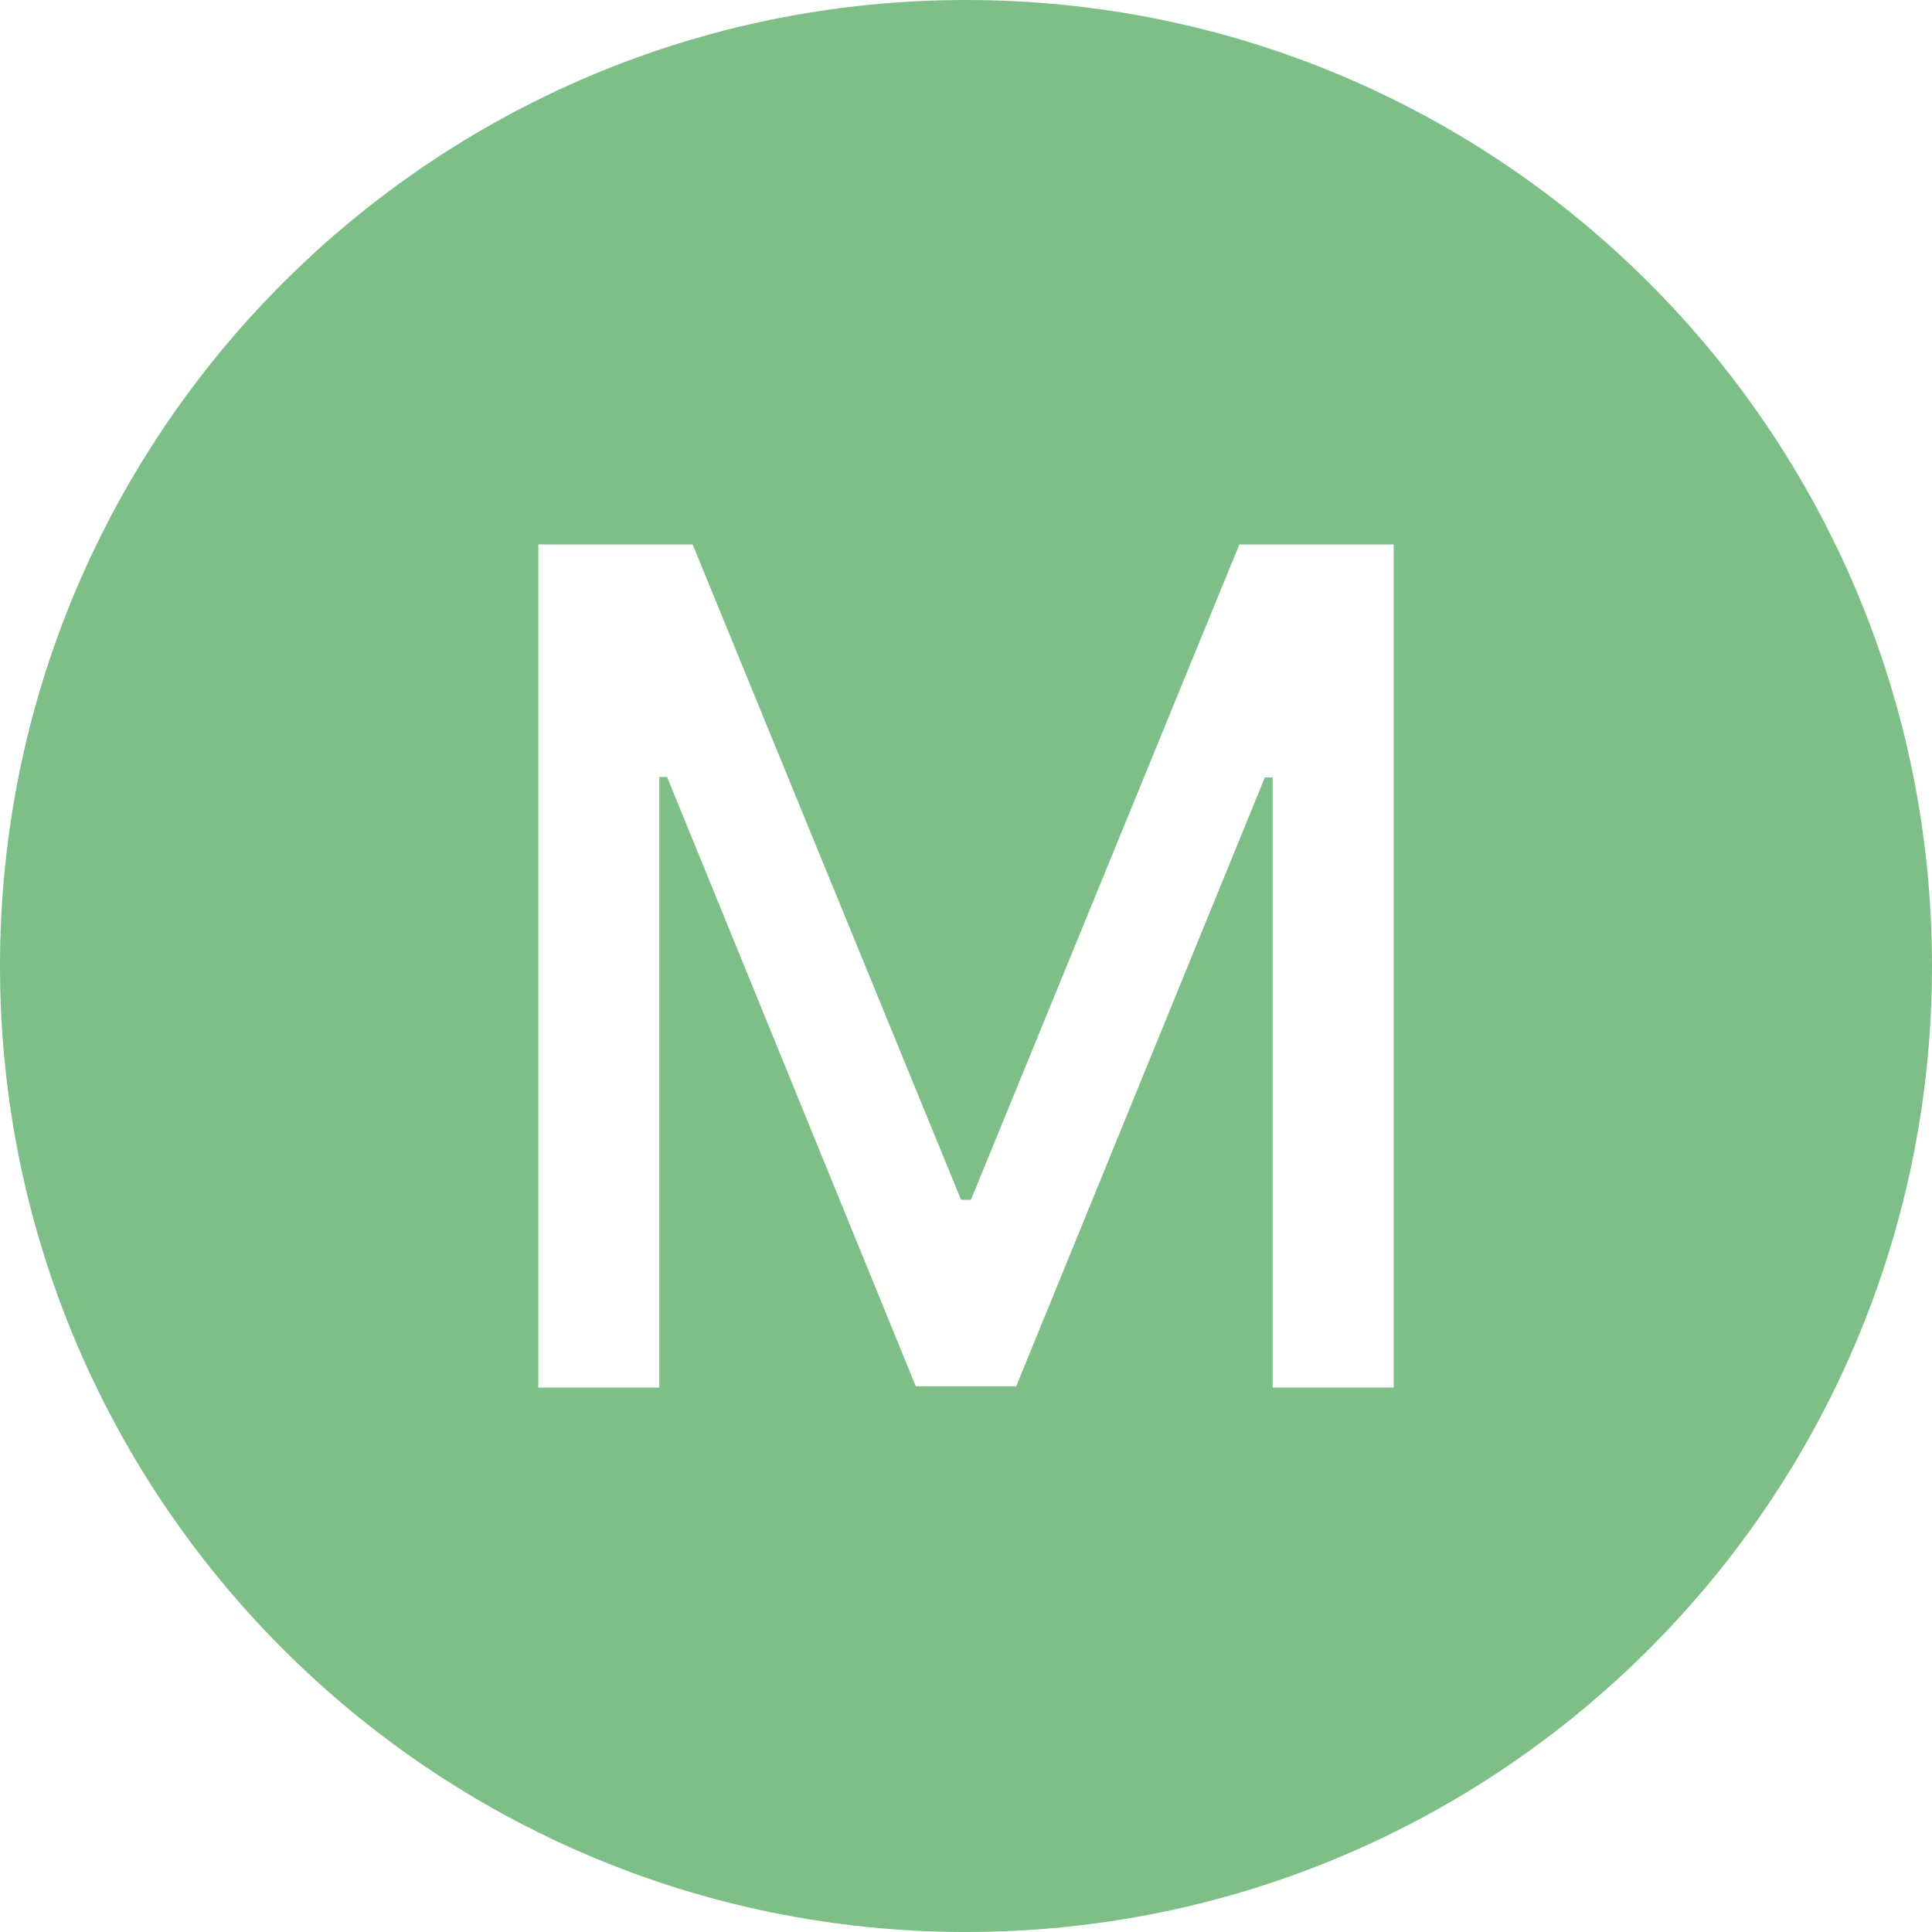
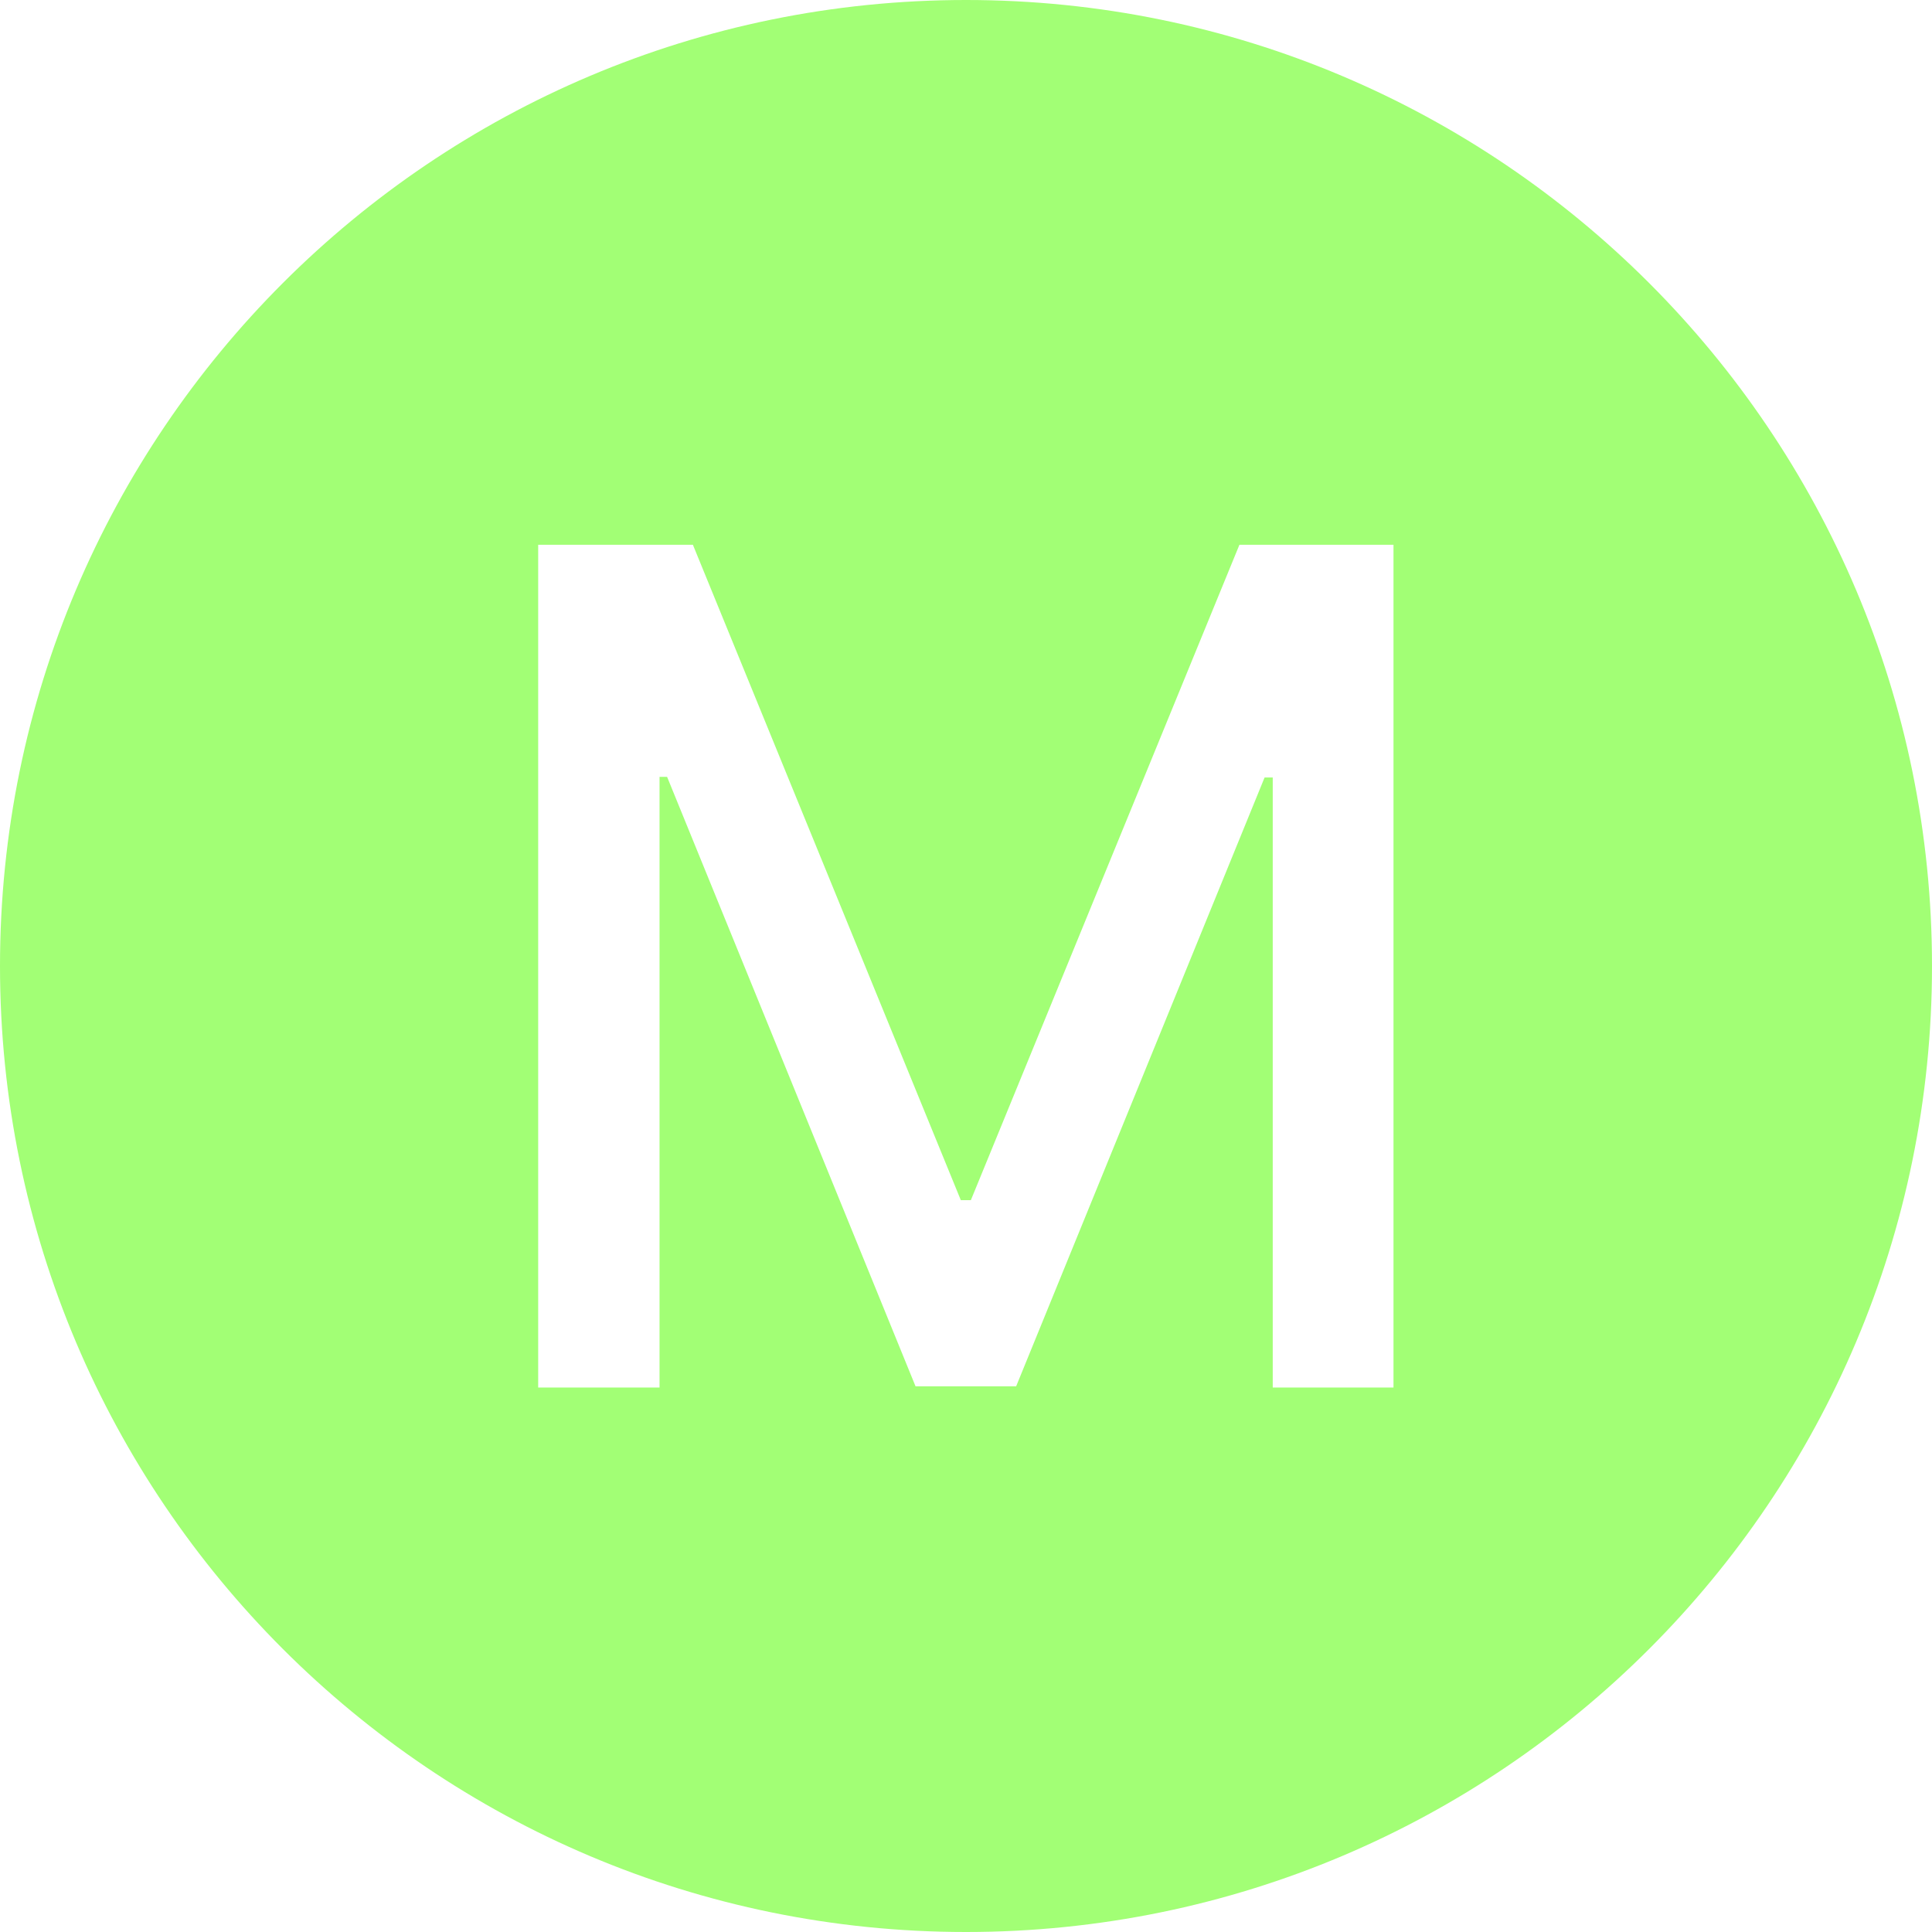
- <svg xmlns="http://www.w3.org/2000/svg" xmlns:xlink="http://www.w3.org/1999/xlink" width="700" height="700" viewBox="0 0 700 700">
+ <svg xmlns="http://www.w3.org/2000/svg" xmlns:xlink="http://www.w3.org/1999/xlink" width="48" height="48" viewBox="0 0 48 48">
  <defs>
    <g>
      <g id="glyph-0-0">
-         <path d="M 39.078 95.453 L 39.078 19.094 L 386.297 19.094 L 386.297 95.453 Z M 39.078 -9.547 L 39.078 -85.906 L 386.297 -85.906 L 386.297 -9.547 Z M 39.078 -114.547 L 39.078 -190.906 L 386.297 -190.906 L 386.297 -114.547 Z M 39.078 -219.547 L 39.078 -295.906 L 386.297 -295.906 L 386.297 -219.547 Z M 39.078 -324.547 L 39.078 -400.906 L 386.297 -400.906 L 386.297 -324.547 Z M 39.078 -324.547 " />
+         <path d="M 2.672 6.547 L 2.672 1.312 L 26.484 1.312 L 26.484 6.547 Z M 2.672 -0.656 L 2.672 -5.891 L 26.484 -5.891 L 26.484 -0.656 Z M 2.672 -7.859 L 2.672 -13.094 L 26.484 -13.094 L 26.484 -7.859 Z M 2.672 -15.047 L 2.672 -20.281 L 26.484 -20.281 L 26.484 -15.047 Z M 2.672 -22.25 L 2.672 -27.484 L 26.484 -27.484 L 26.484 -22.25 Z M 2.672 -22.25 " />
      </g>
      <g id="glyph-0-1">
-         <path d="M 33.562 -305.453 L 89.484 -305.453 L 186.734 -68.016 L 190.312 -68.016 L 287.562 -305.453 L 343.484 -305.453 L 343.484 0 L 299.641 0 L 299.641 -221.031 L 296.797 -221.031 L 206.719 -0.453 L 170.328 -0.453 L 80.234 -221.188 L 77.406 -221.188 L 77.406 0 L 33.562 0 Z M 33.562 -305.453 " />
+         <path d="M 2.297 -20.938 L 6.141 -20.938 L 12.797 -4.656 L 13.047 -4.656 L 19.719 -20.938 L 23.547 -20.938 L 23.547 0 L 20.547 0 L 20.547 -15.156 L 20.344 -15.156 L 14.172 -0.031 L 11.672 -0.031 L 5.5 -15.172 L 5.312 -15.172 L 5.312 0 L 2.297 0 Z M 2.297 -20.938 " />
      </g>
    </g>
  </defs>
-   <path fill-rule="nonzero" fill="rgb(49.02%, 74.902%, 52.941%)" fill-opacity="1" d="M 700 350 C 700 543.301 543.301 700 350 700 C 156.699 700 0 543.301 0 350 C 0 156.699 156.699 0 350 0 C 543.301 0 700 156.699 700 350 " />
+   <path fill-rule="nonzero" fill="rgb(63.529%, 100%, 45.882%)" fill-opacity="1" d="M 48 24 C 48 37.254 37.254 48 24 48 C 10.746 48 0 37.254 0 24 C 0 10.746 10.746 0 24 0 C 37.254 0 48 10.746 48 24 " />
  <g fill="rgb(100%, 100%, 100%)" fill-opacity="1">
-     <use xlink:href="#glyph-0-1" x="161.477" y="502.727" />
+     <use xlink:href="#glyph-0-1" x="11.074" y="34.473" />
  </g>
</svg>
